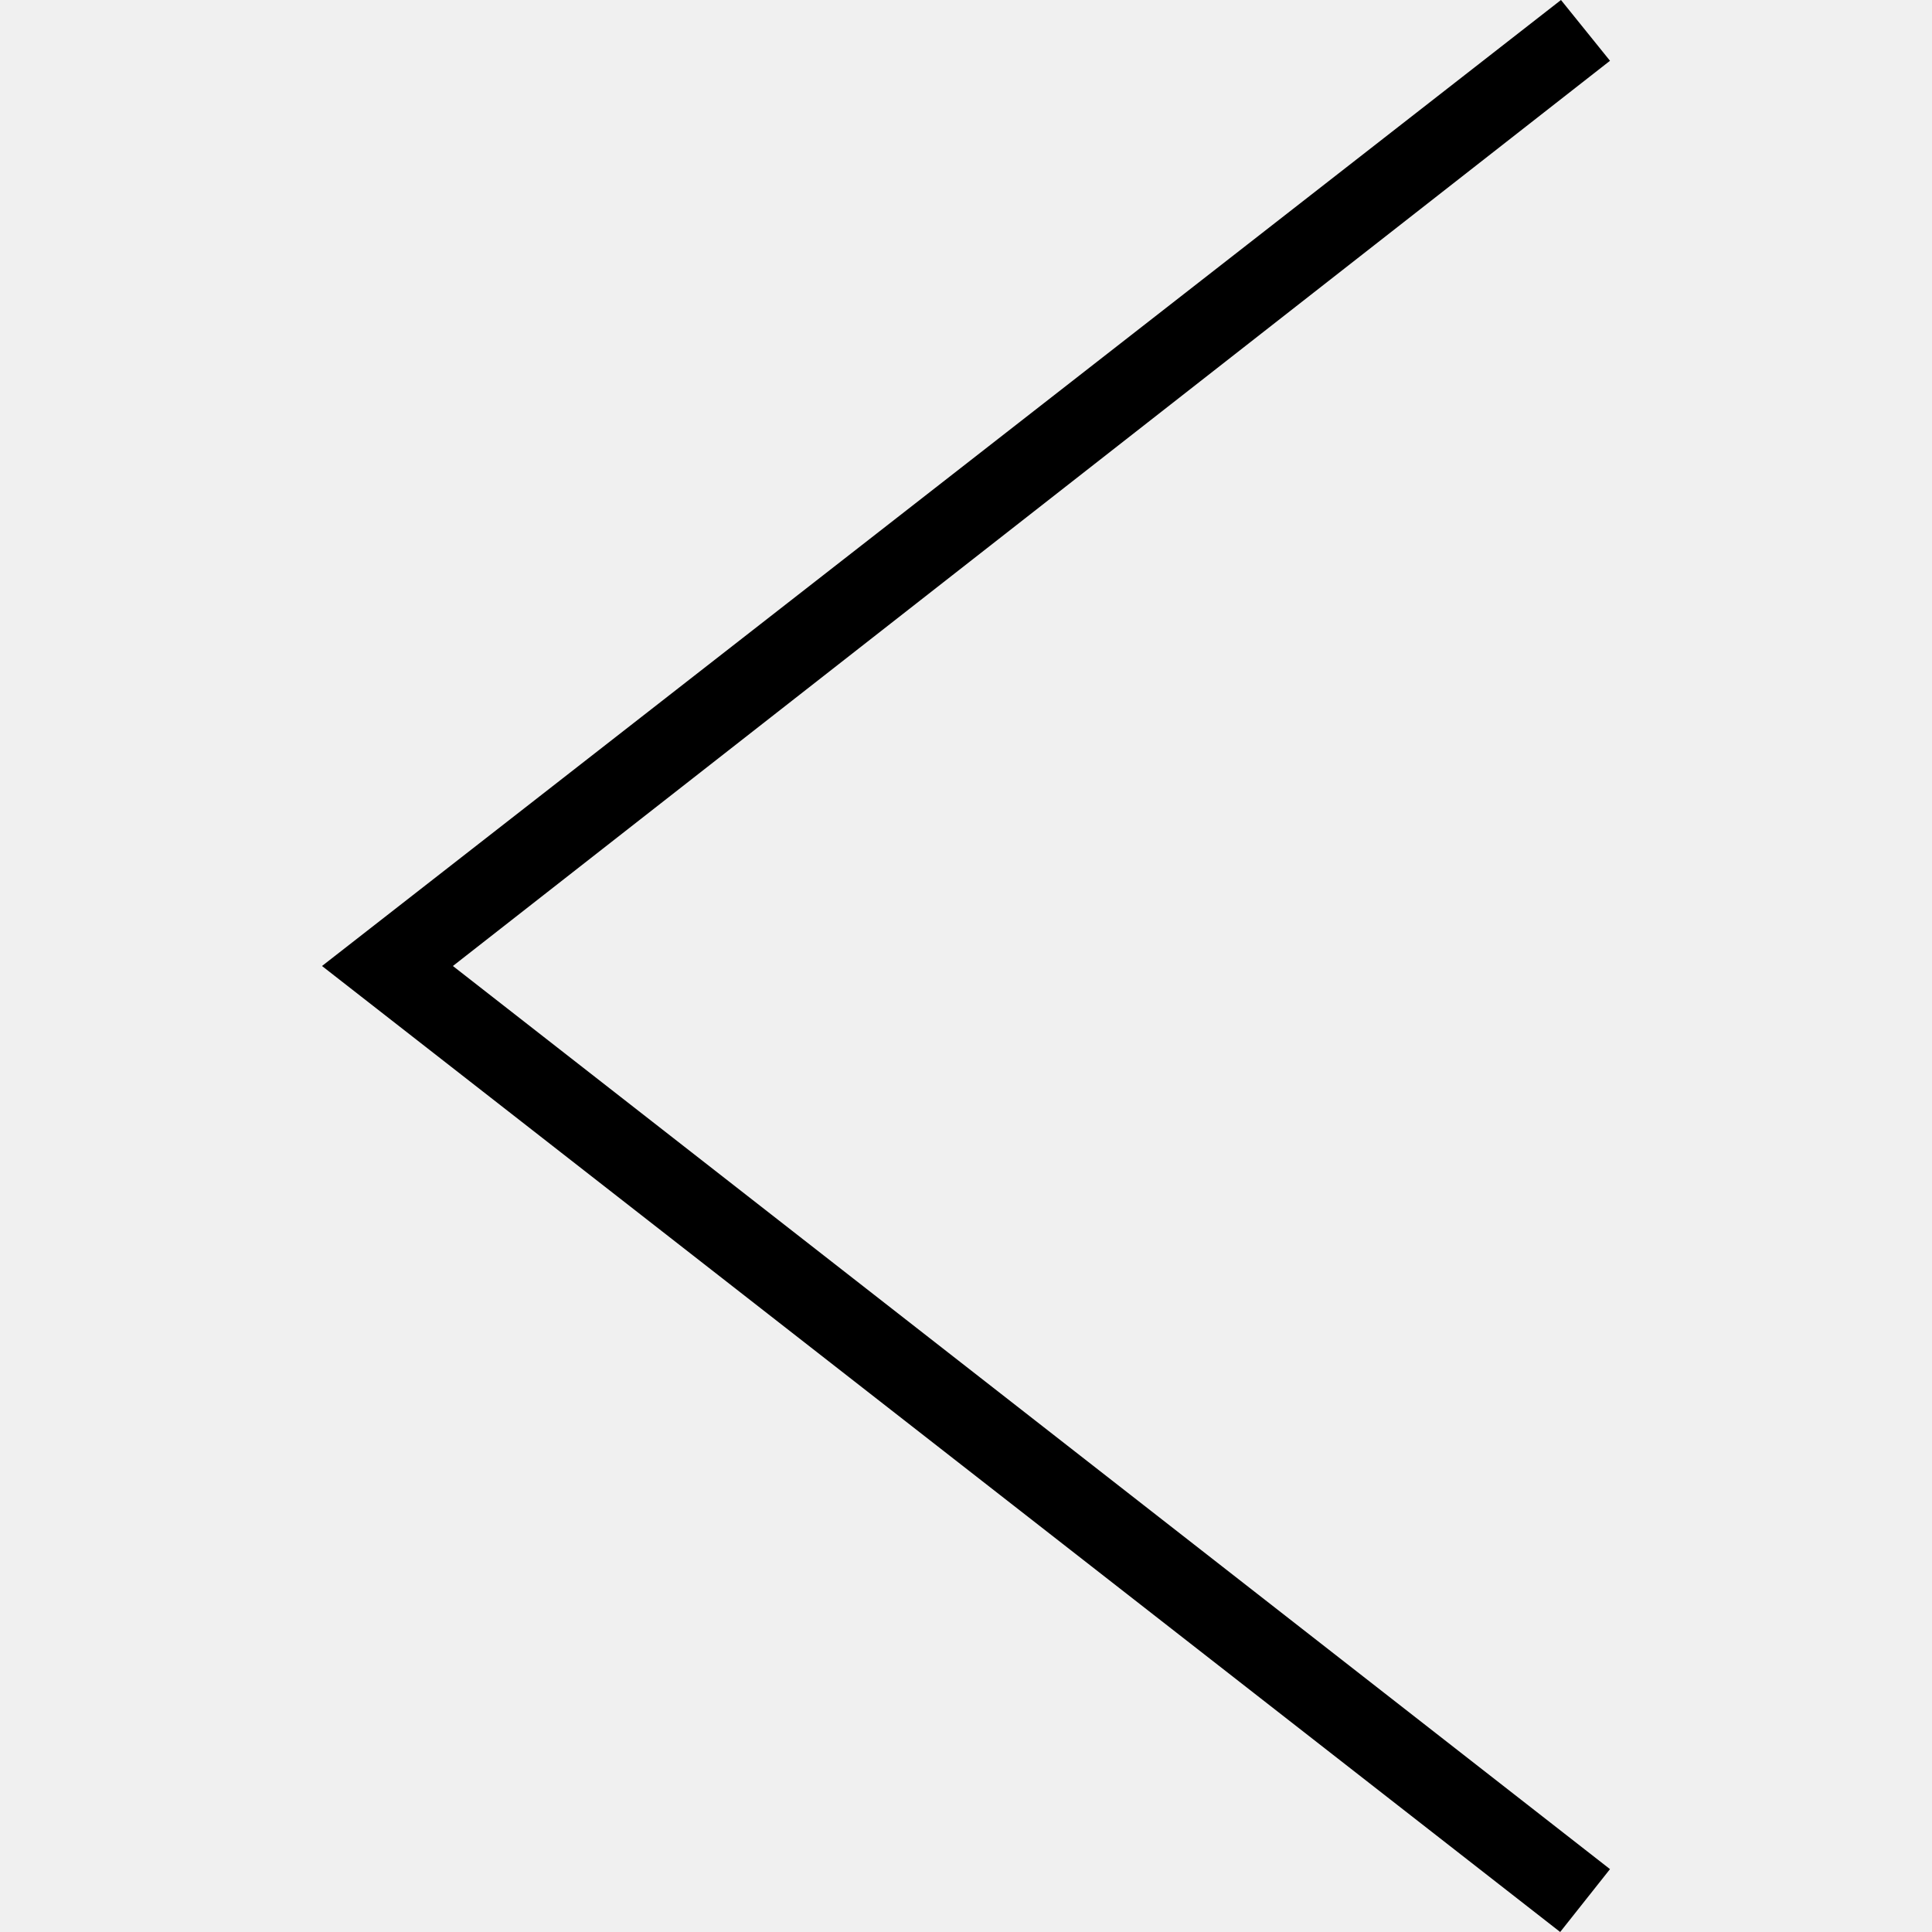
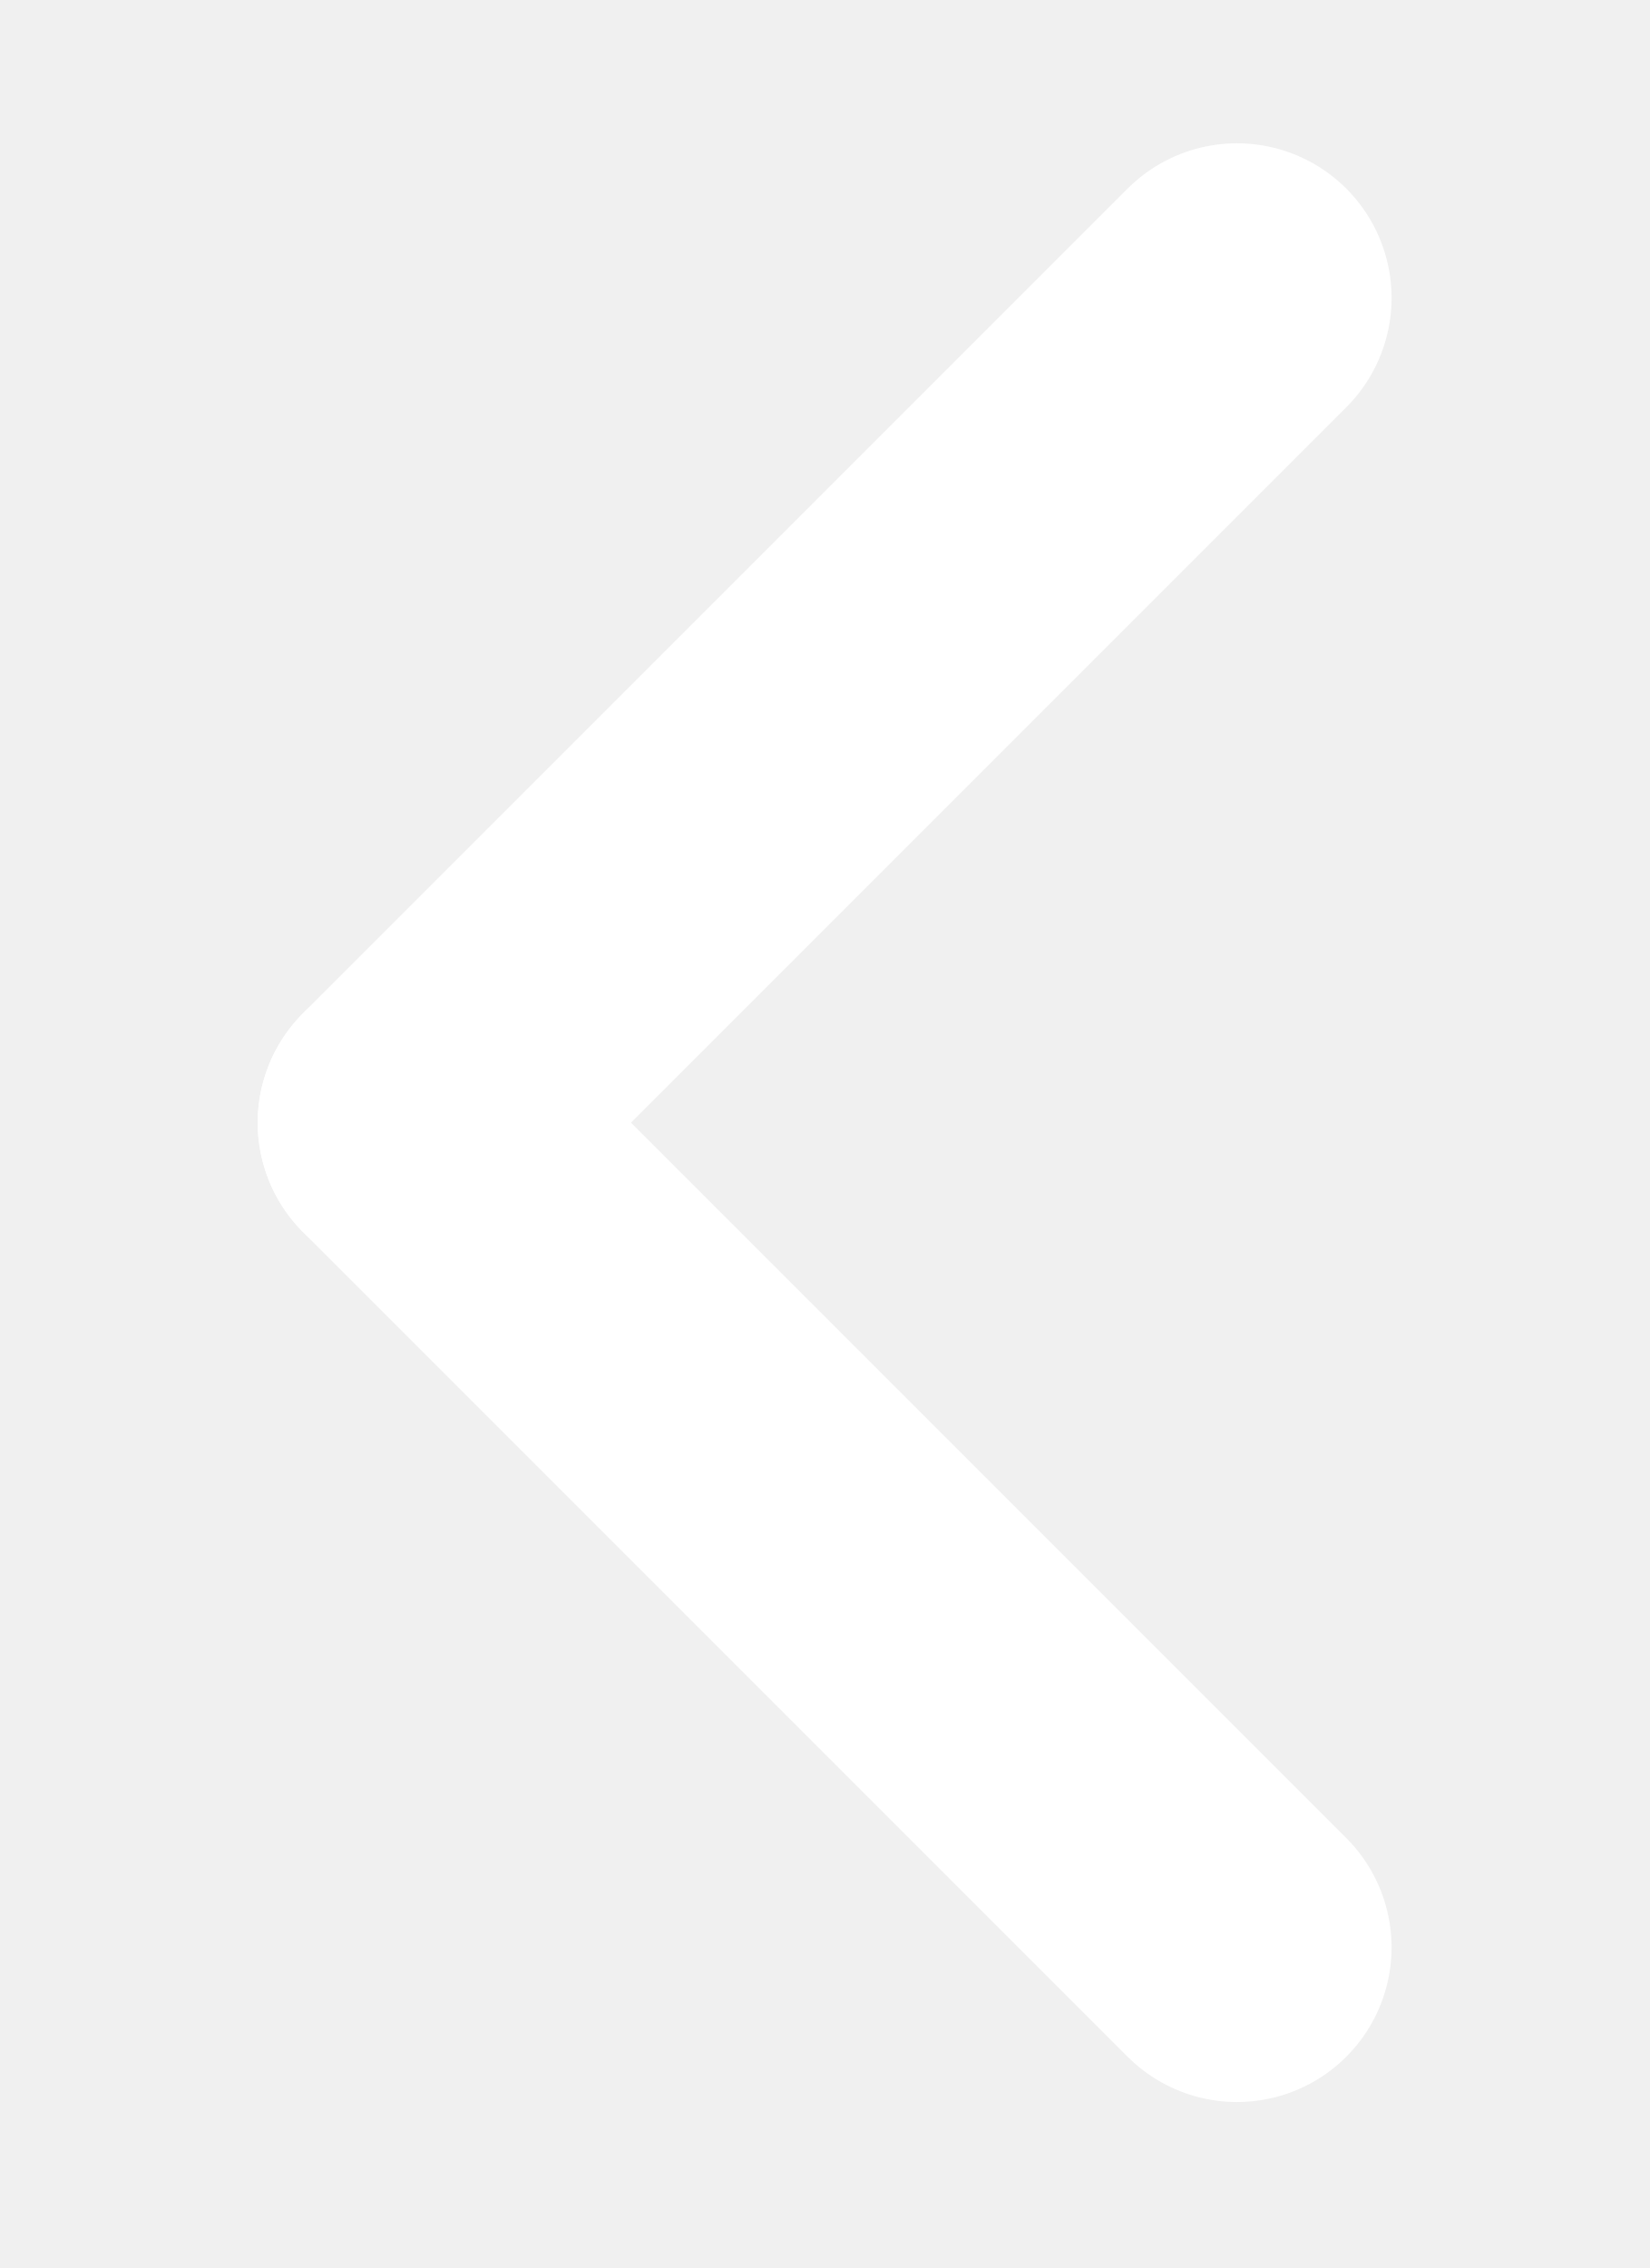
- <svg xmlns="http://www.w3.org/2000/svg" width="24" height="24" fill-rule="evenodd" clip-rule="evenodd">
-   <path d="M20 .755l-14.374 11.245 14.374 11.219-.619.781-15.381-12 15.391-12 .609.755z" />
+ <svg xmlns="http://www.w3.org/2000/svg" width="8" height="11" viewBox="0 0 8 11" fill="none">
+   <path d="M6 9.445L2 5.445" stroke="white" stroke-width="1.5" stroke-linecap="round" stroke-linejoin="round" />
+   <path d="M2 5.445L6 1.445" stroke="white" stroke-width="1.5" stroke-linecap="round" stroke-linejoin="round" />
</svg>
